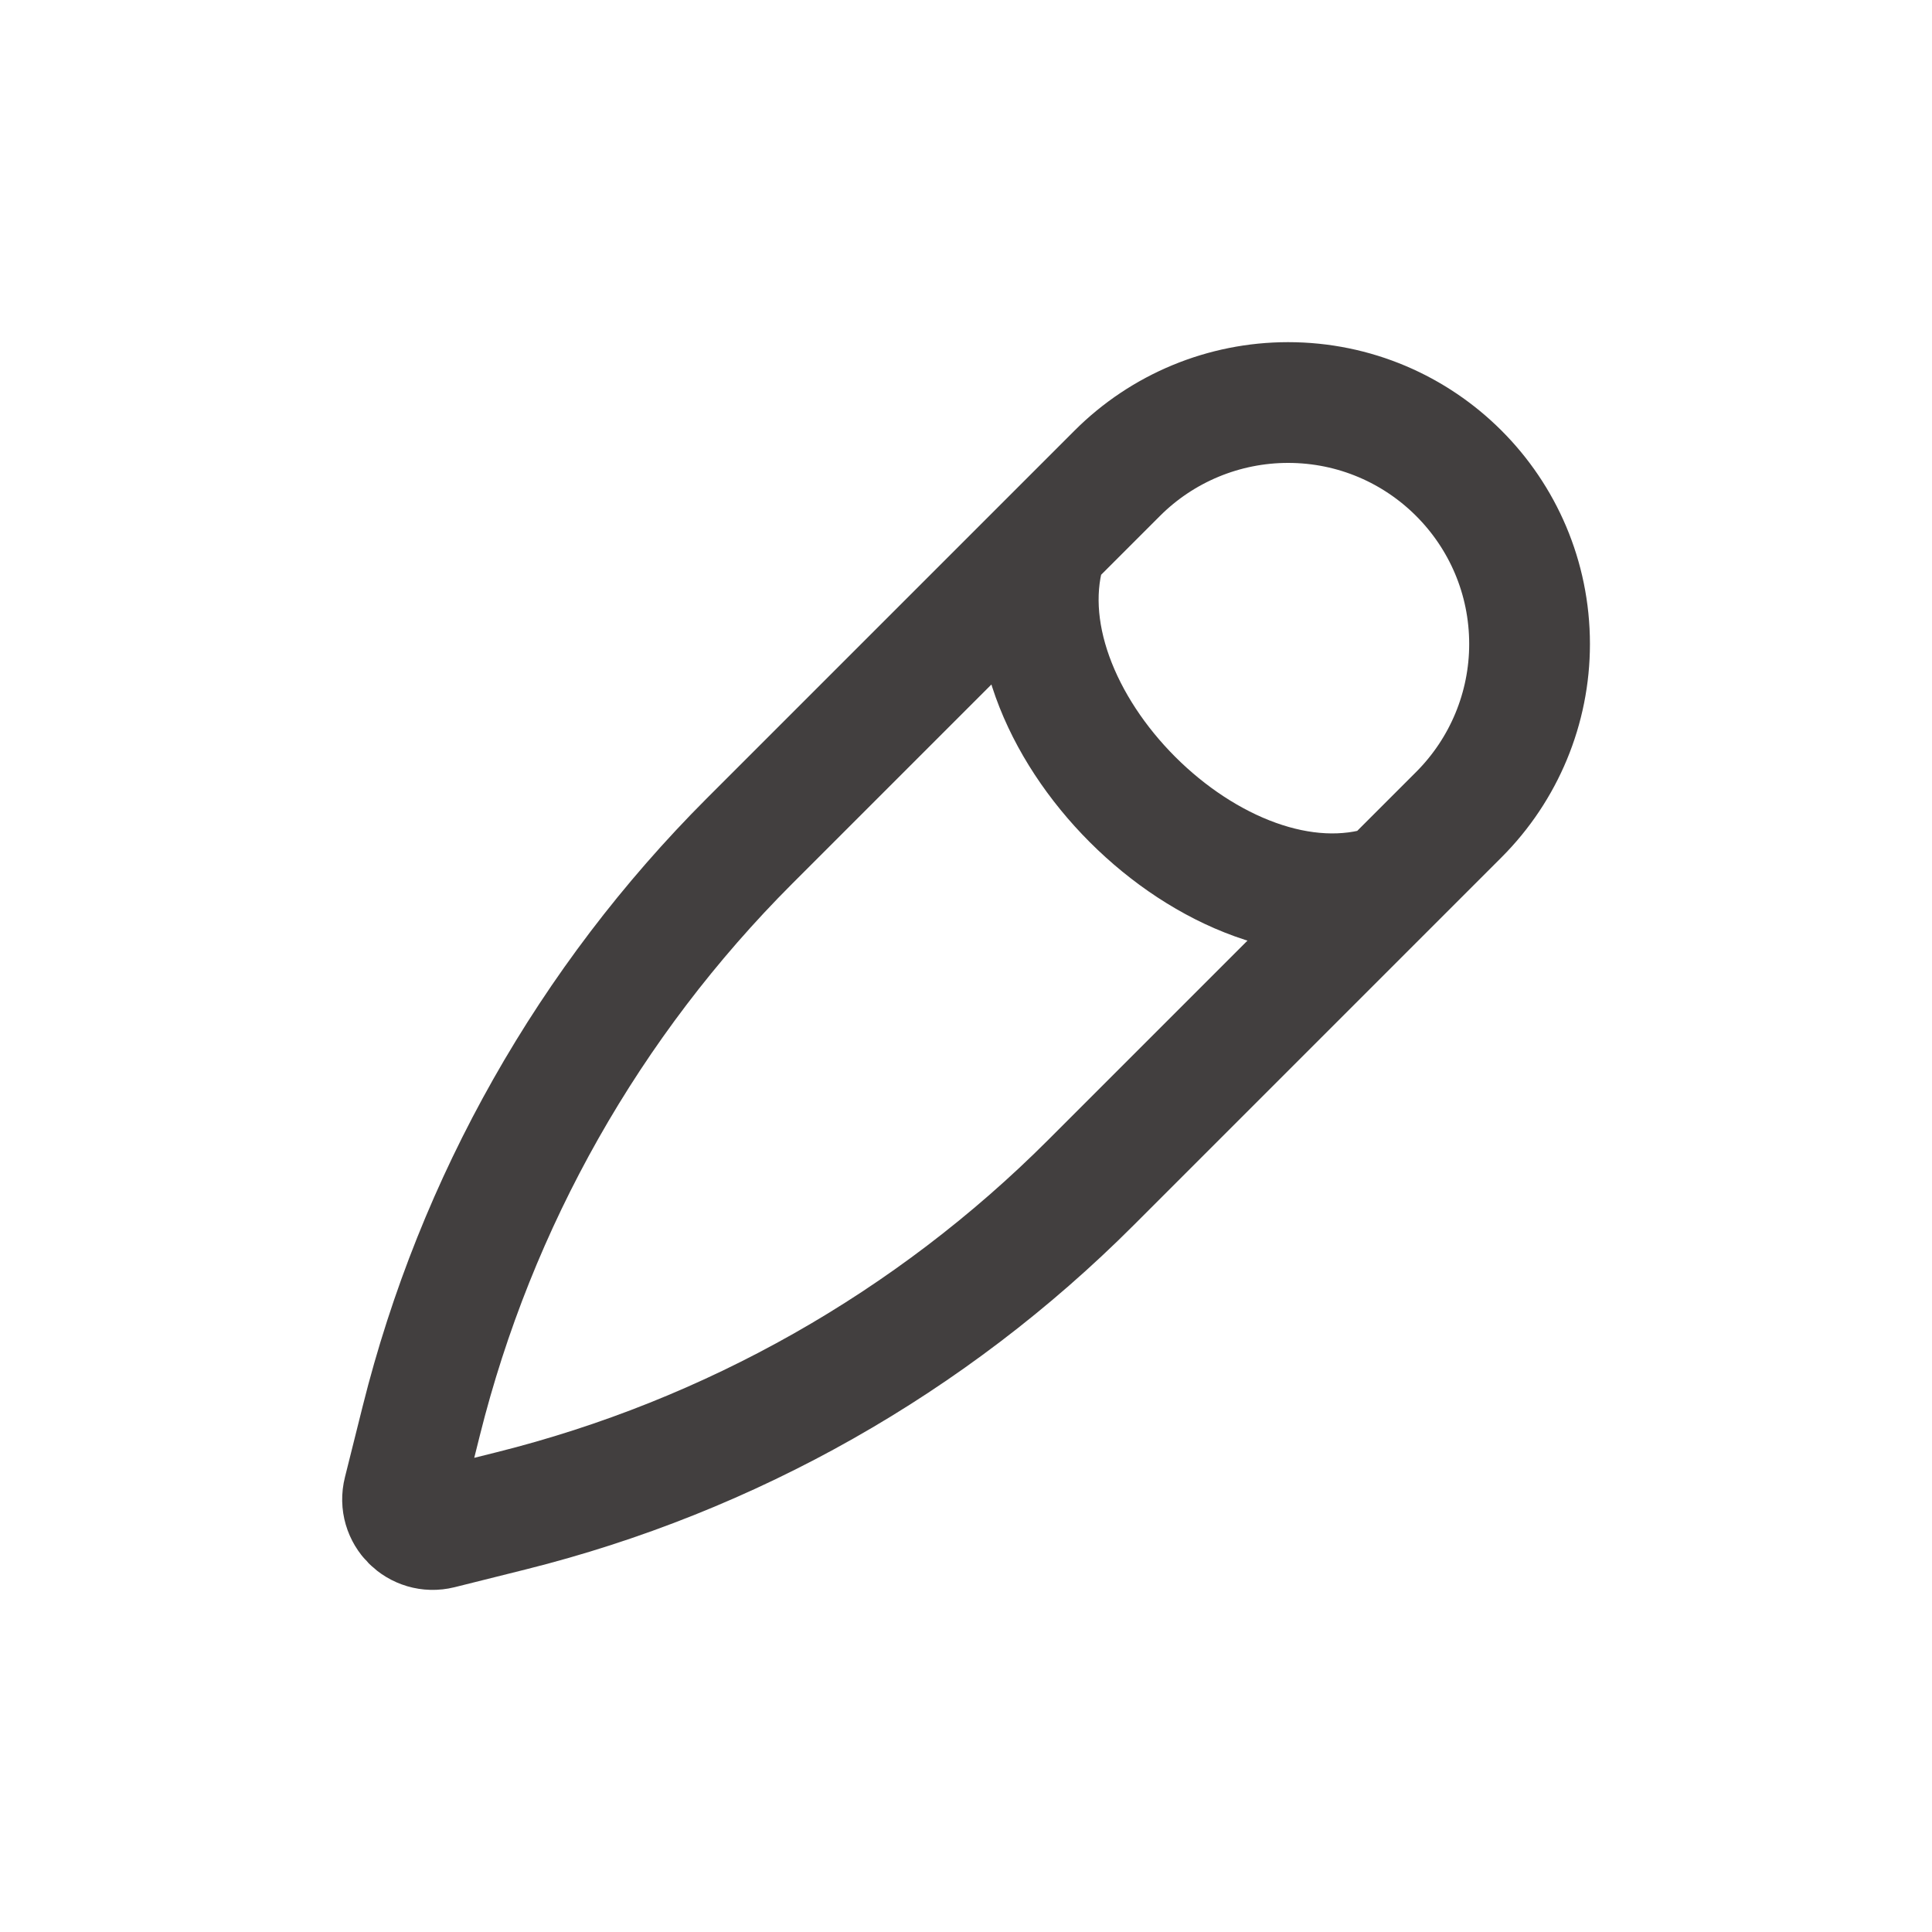
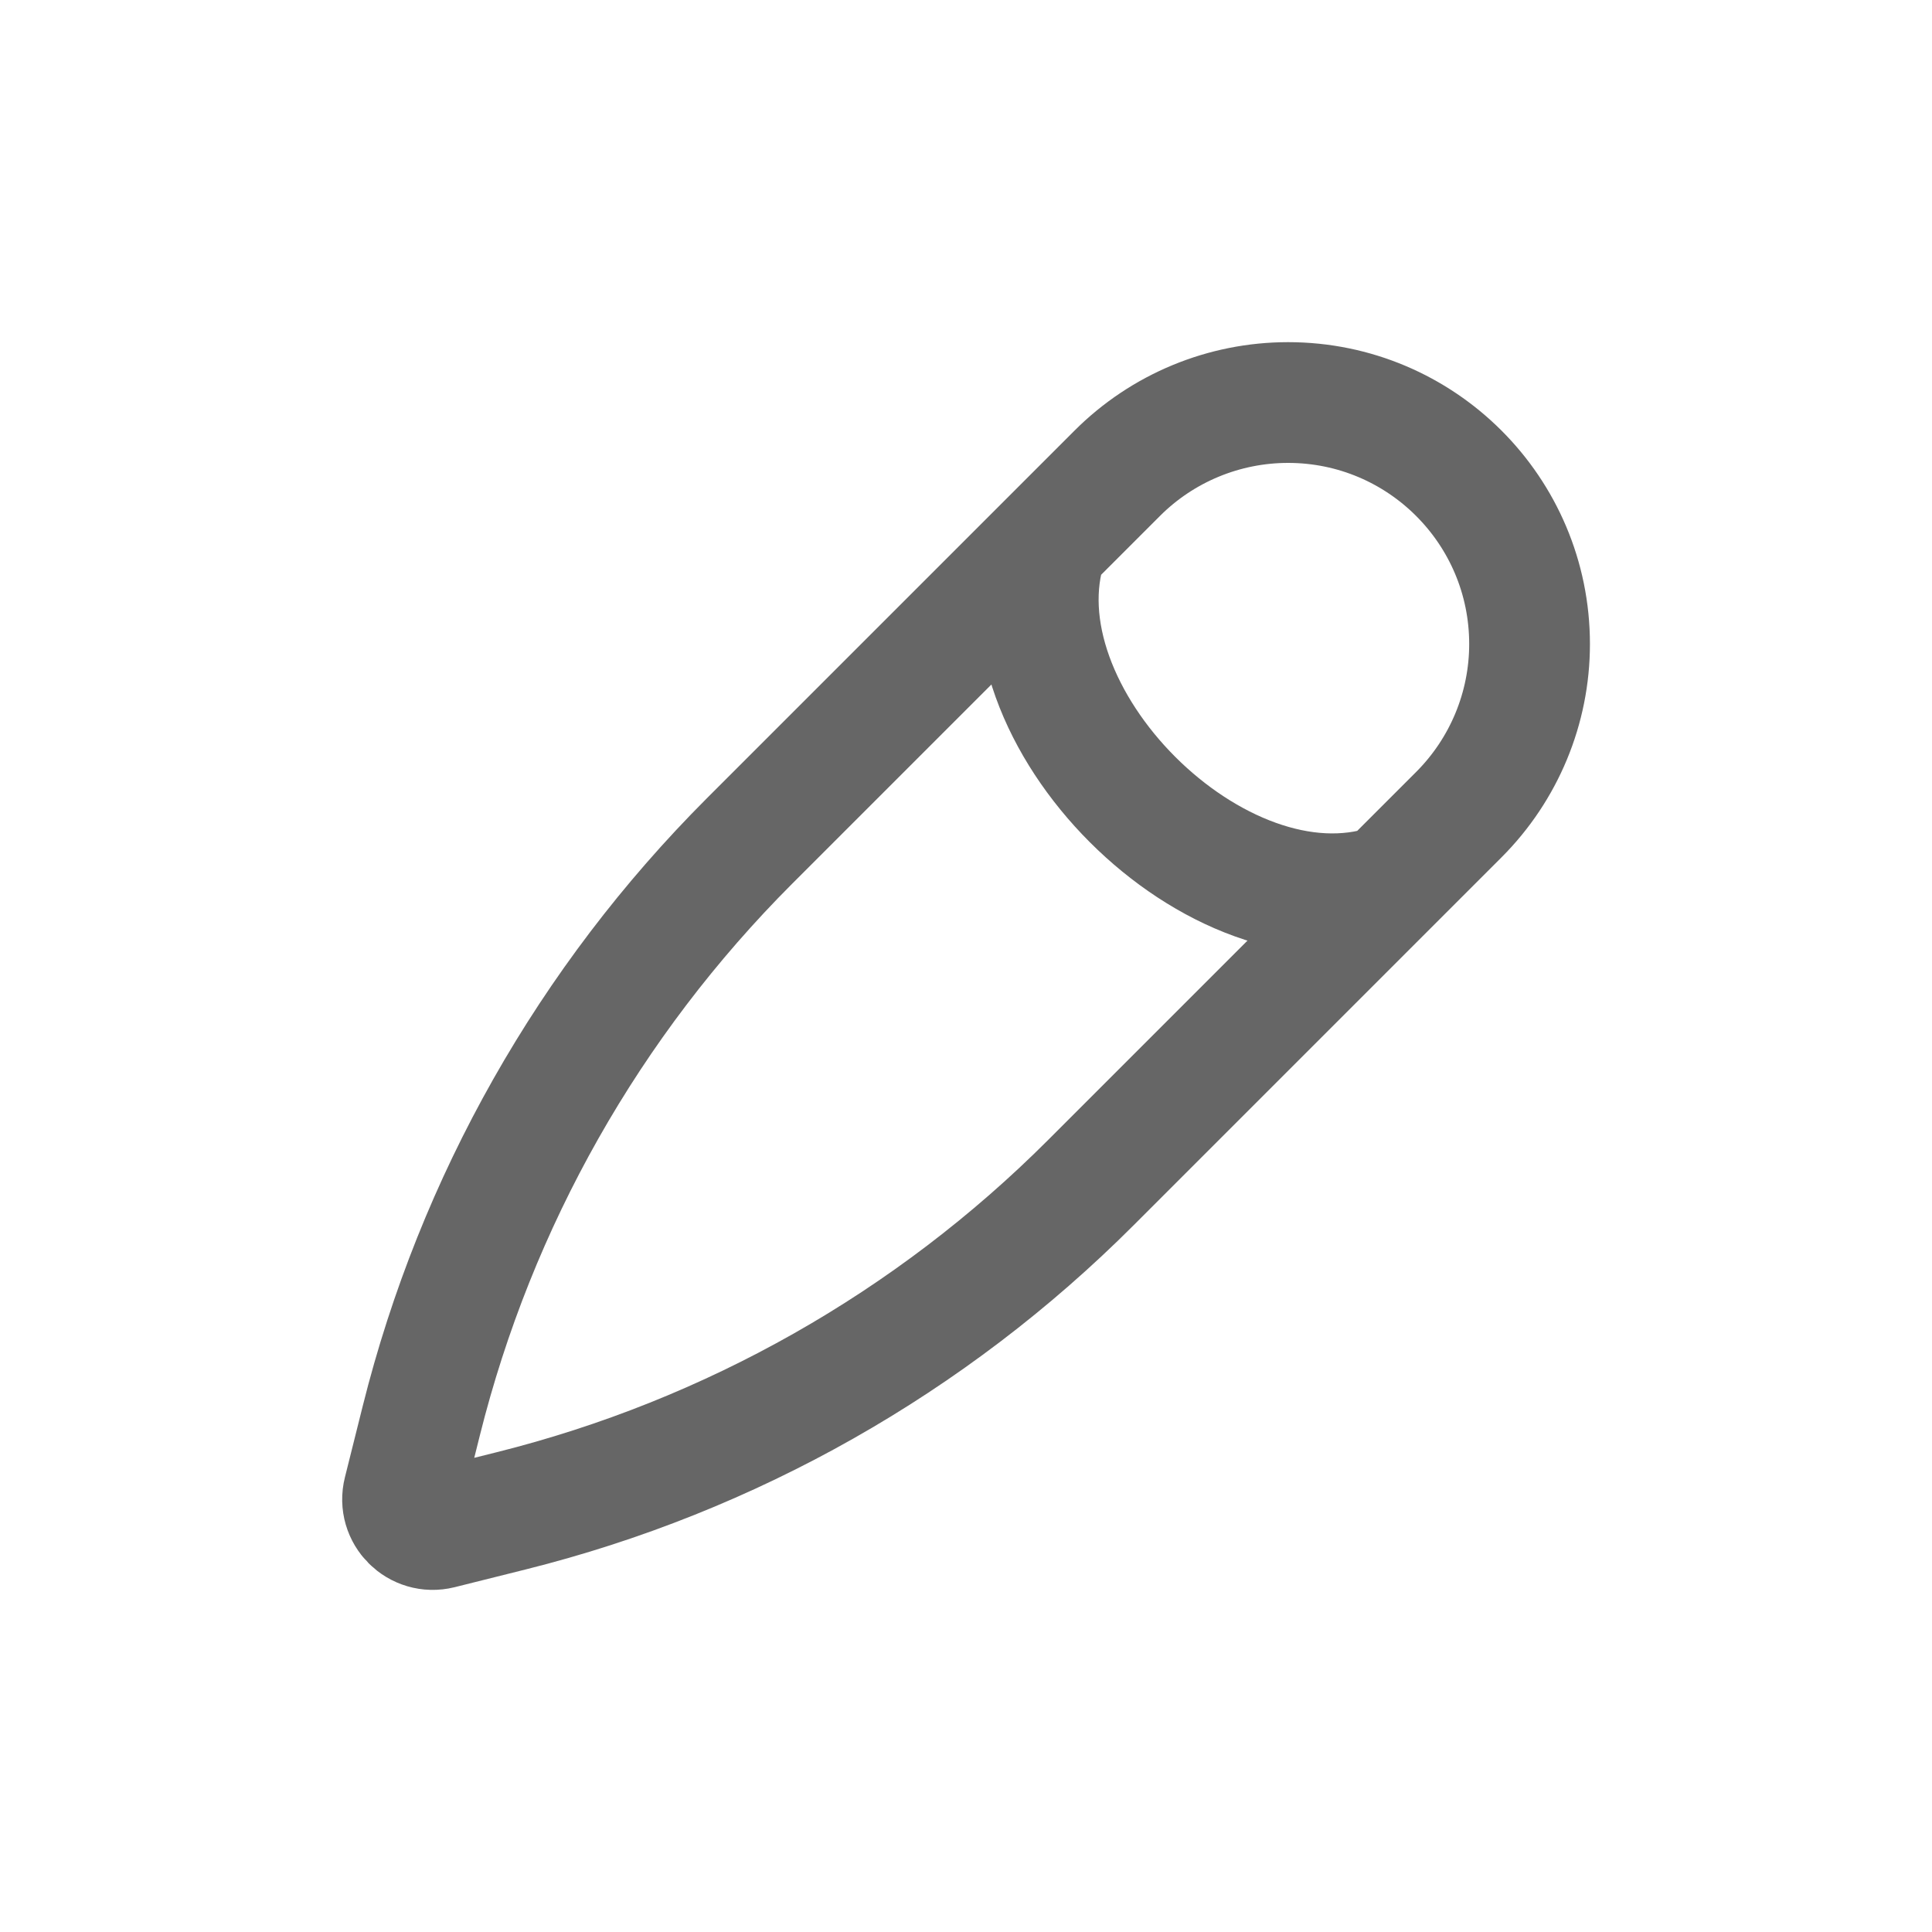
- <svg xmlns="http://www.w3.org/2000/svg" width="20" height="20" viewBox="0 0 20 20" fill="none">
-   <path d="M14.375 9.16C12.608 9.75 10.251 7.393 10.84 5.625M11.566 4.899L7.758 8.707C6.103 10.363 4.928 12.437 4.361 14.708L4.177 15.444C4.119 15.674 4.327 15.881 4.556 15.824L5.292 15.64C7.564 15.072 9.638 13.898 11.293 12.242L15.101 8.434C15.57 7.965 15.834 7.33 15.834 6.667C15.834 5.286 14.714 4.167 13.334 4.167C12.671 4.167 12.035 4.43 11.566 4.899Z" stroke="#423f3f" stroke-width="1.25" />
+ <svg xmlns="http://www.w3.org/2000/svg" width="22" height="22" viewBox="0 0 20 20" fill="none">
+   <path d="M14.375 9.16C12.608 9.75 10.251 7.393 10.84 5.625M11.566 4.899L7.758 8.707C6.103 10.363 4.928 12.437 4.361 14.708L4.177 15.444C4.119 15.674 4.327 15.881 4.556 15.824L5.292 15.64C7.564 15.072 9.638 13.898 11.293 12.242L15.101 8.434C15.57 7.965 15.834 7.33 15.834 6.667C15.834 5.286 14.714 4.167 13.334 4.167C12.671 4.167 12.035 4.43 11.566 4.899Z" stroke="#666666" stroke-width="1.25" />
</svg>
